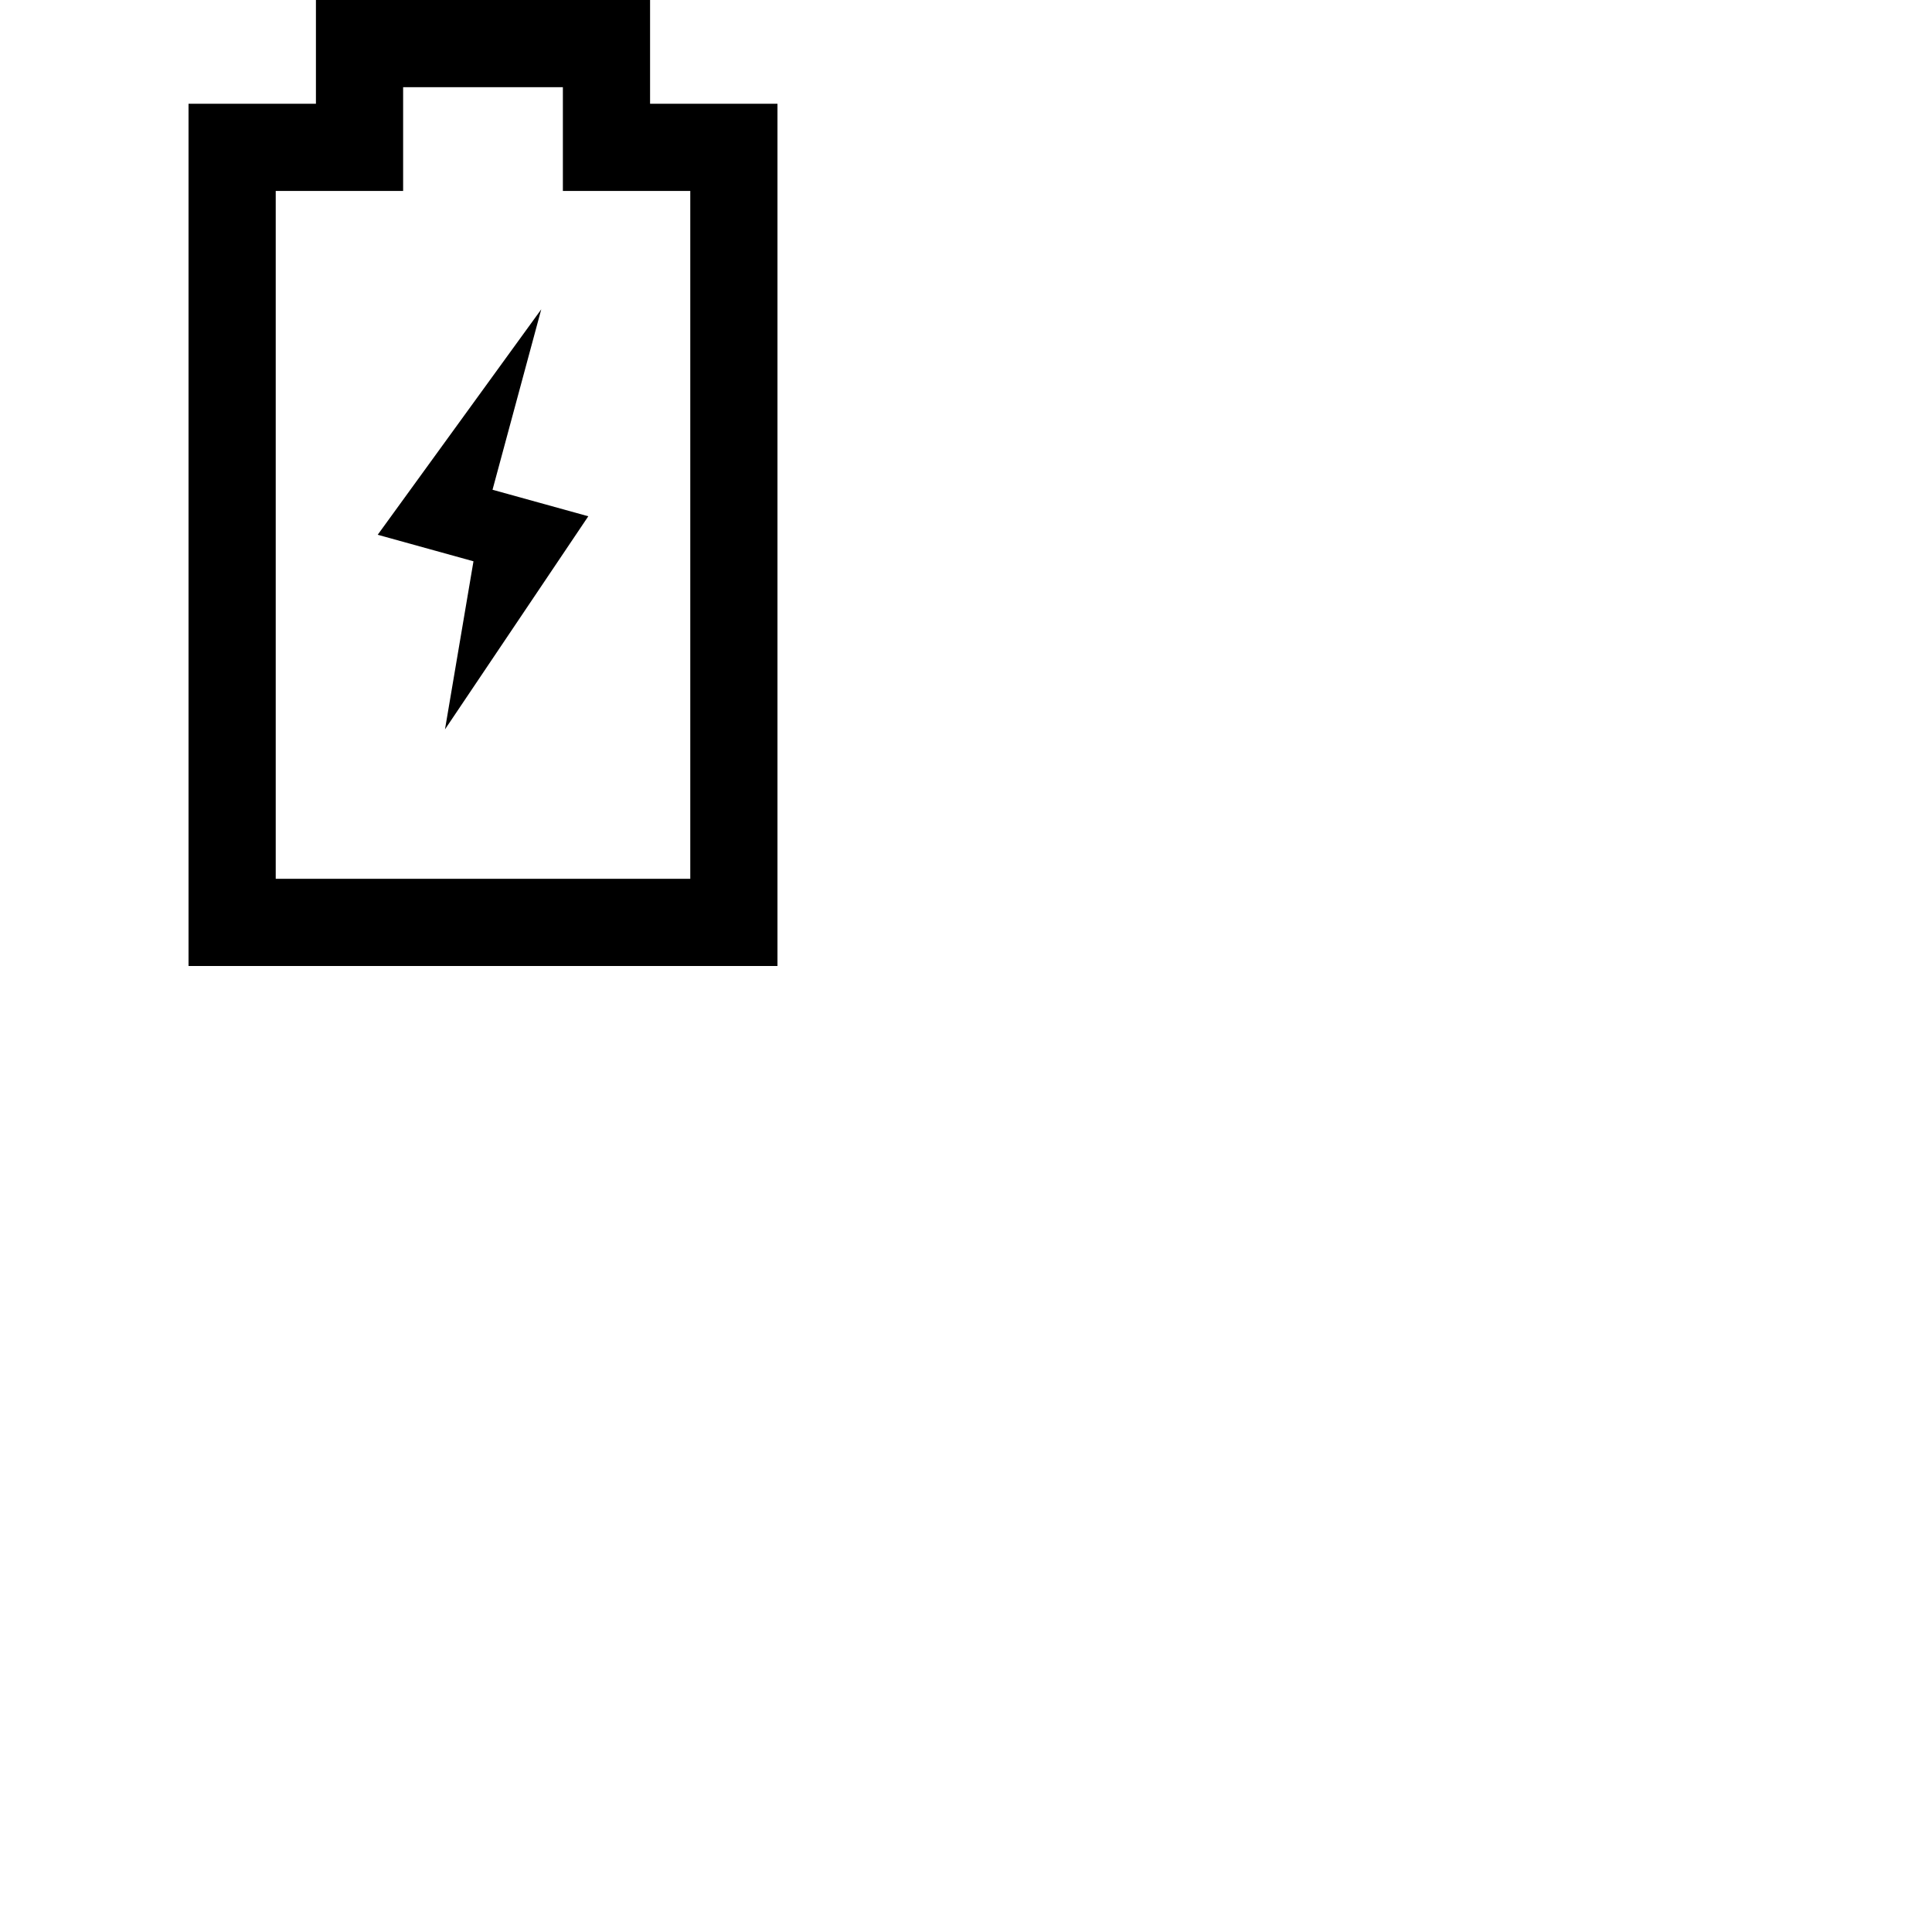
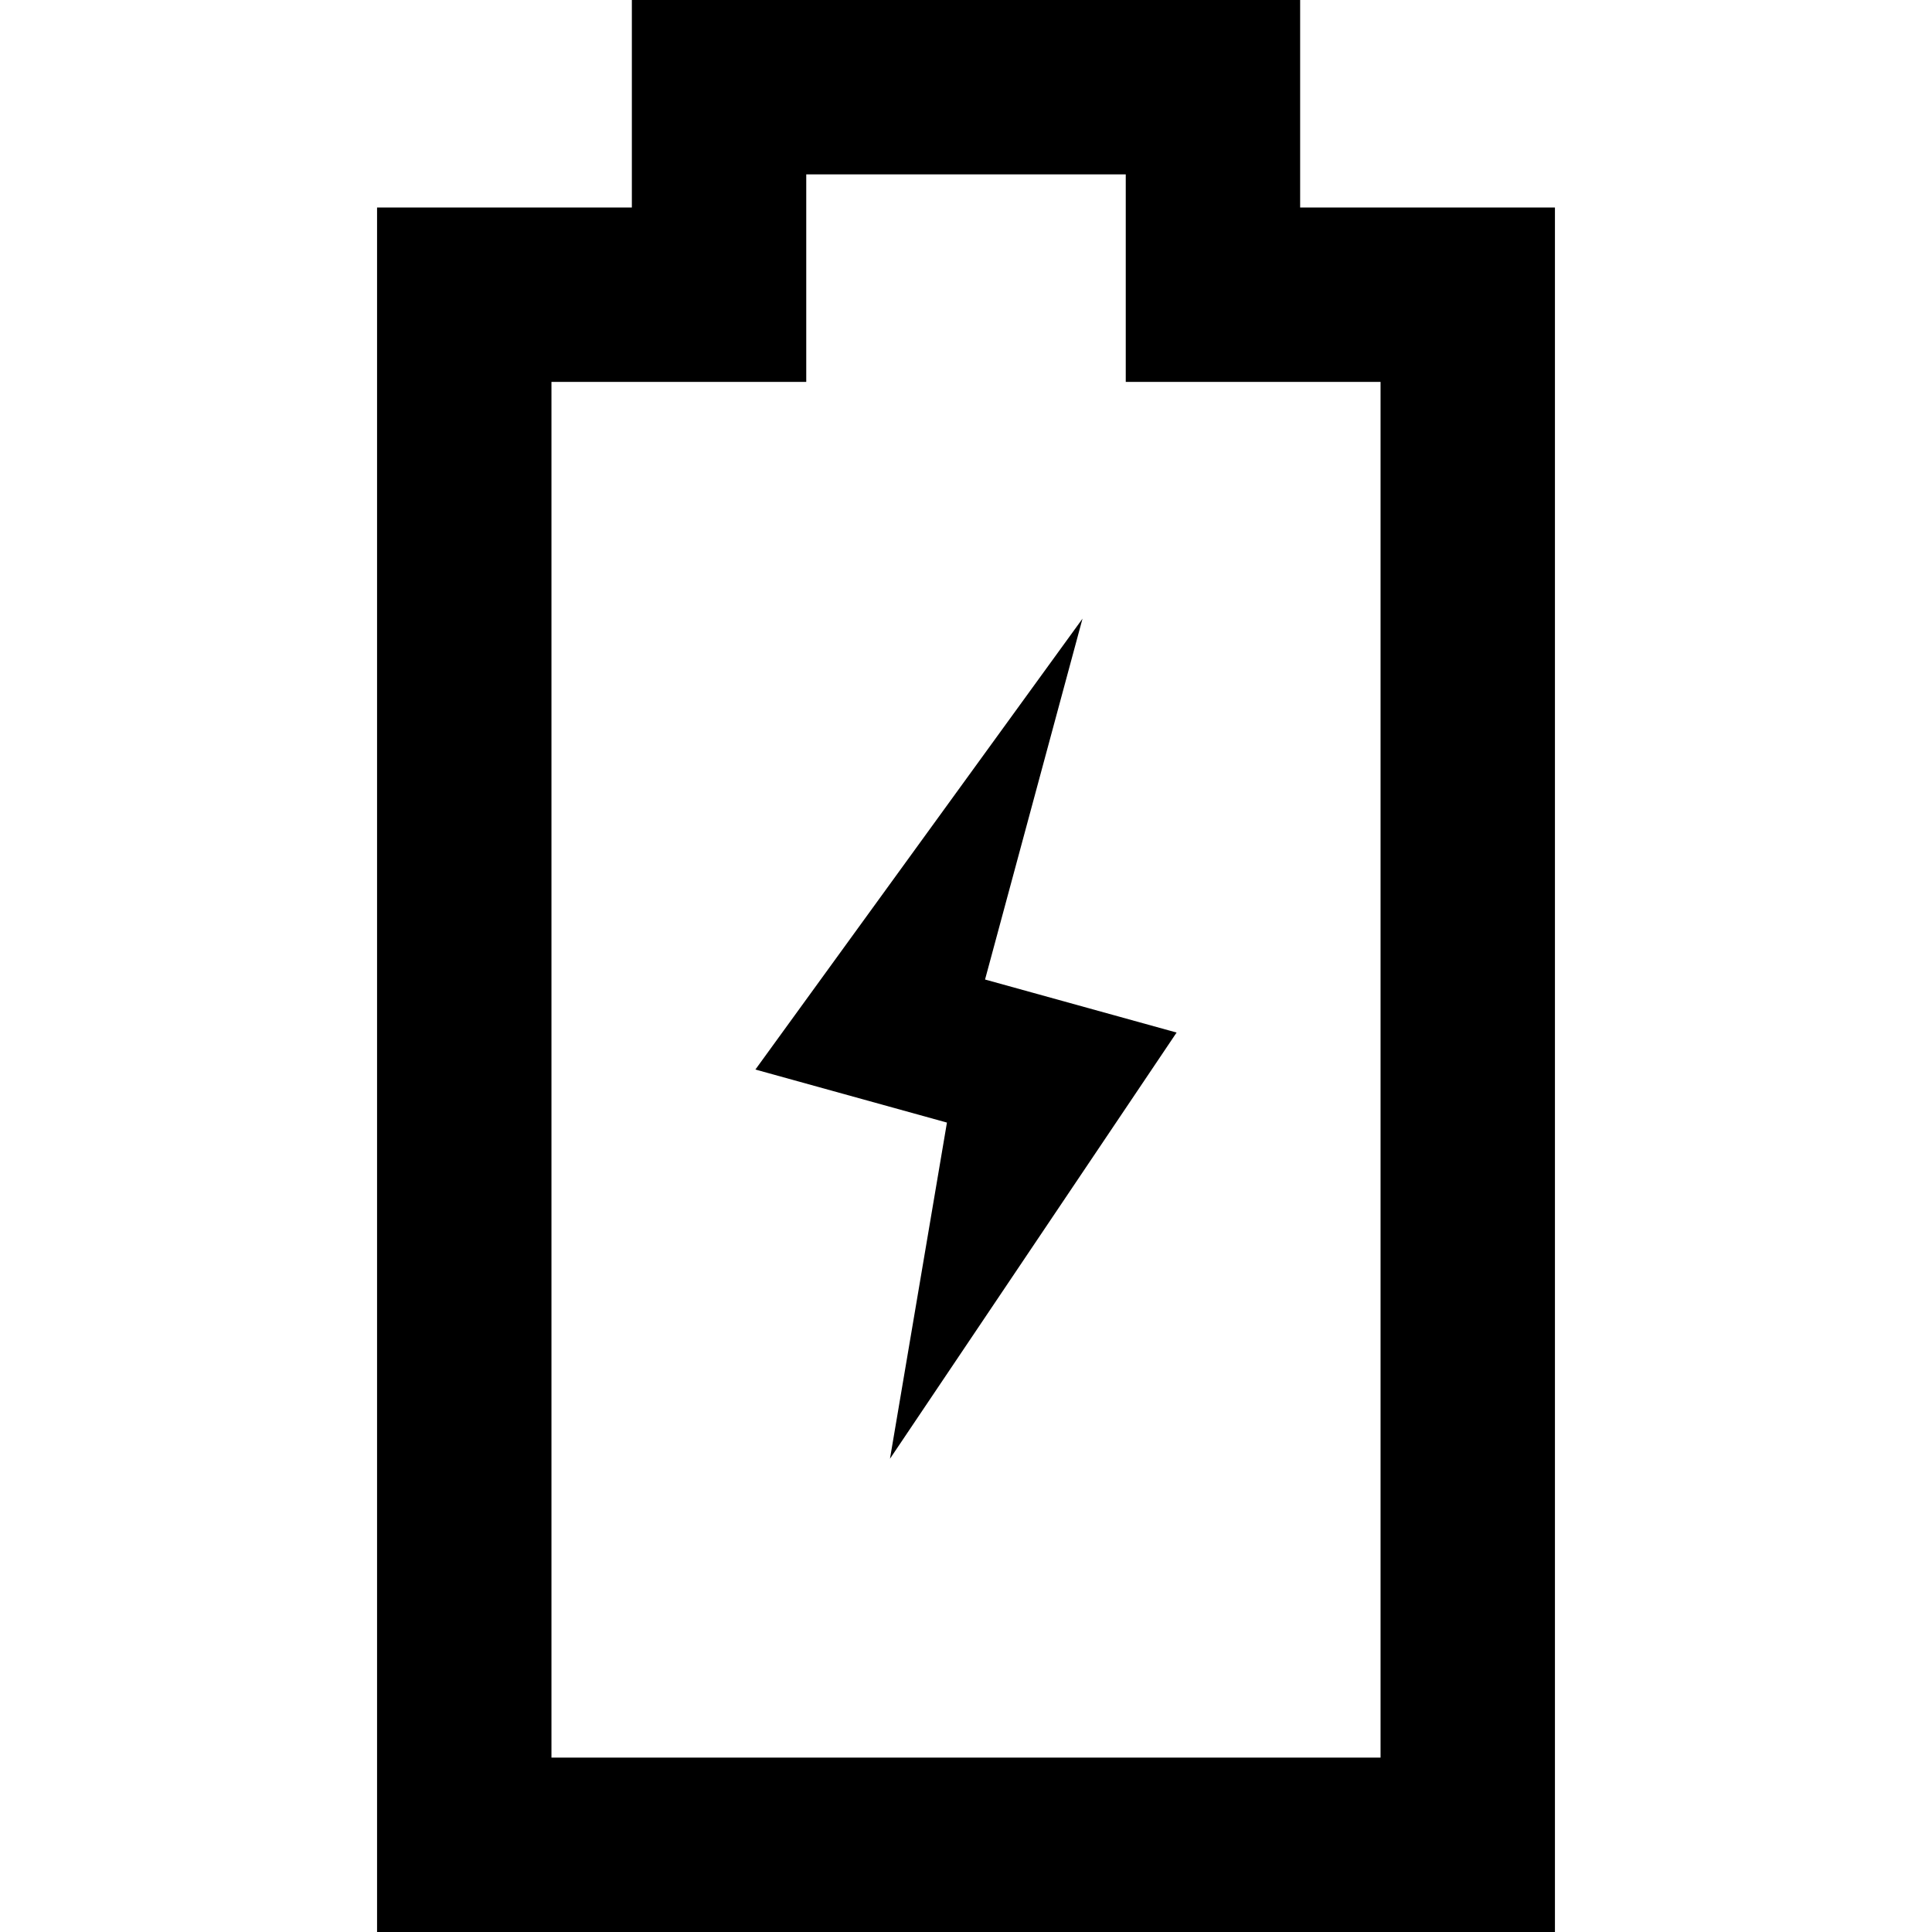
- <svg xmlns="http://www.w3.org/2000/svg" height="800px" width="800px" version="1.1" id="_x32_" viewBox="0 0 1024 1024" xml:space="preserve">
+ <svg xmlns="http://www.w3.org/2000/svg" height="800px" width="800px" version="1.1" id="_x32_" viewBox="0 0 512 512" xml:space="preserve">
  <style type="text/css">
	.st0{fill:#000000;}
</style>
  <g>
    <path class="st0" d="M344.552,54.992V0H167.448v54.992H99.925V512h312.15V54.992H344.552z M365.86,465.785H146.14V101.207h67.524   V46.211h84.674v54.996h67.524V465.785z" />
    <polygon class="st0" points="286.876,163.949 200.188,283.438 250.95,297.496 235.852,386.582 311.812,273.637 261.048,259.582     " />
  </g>
</svg>
